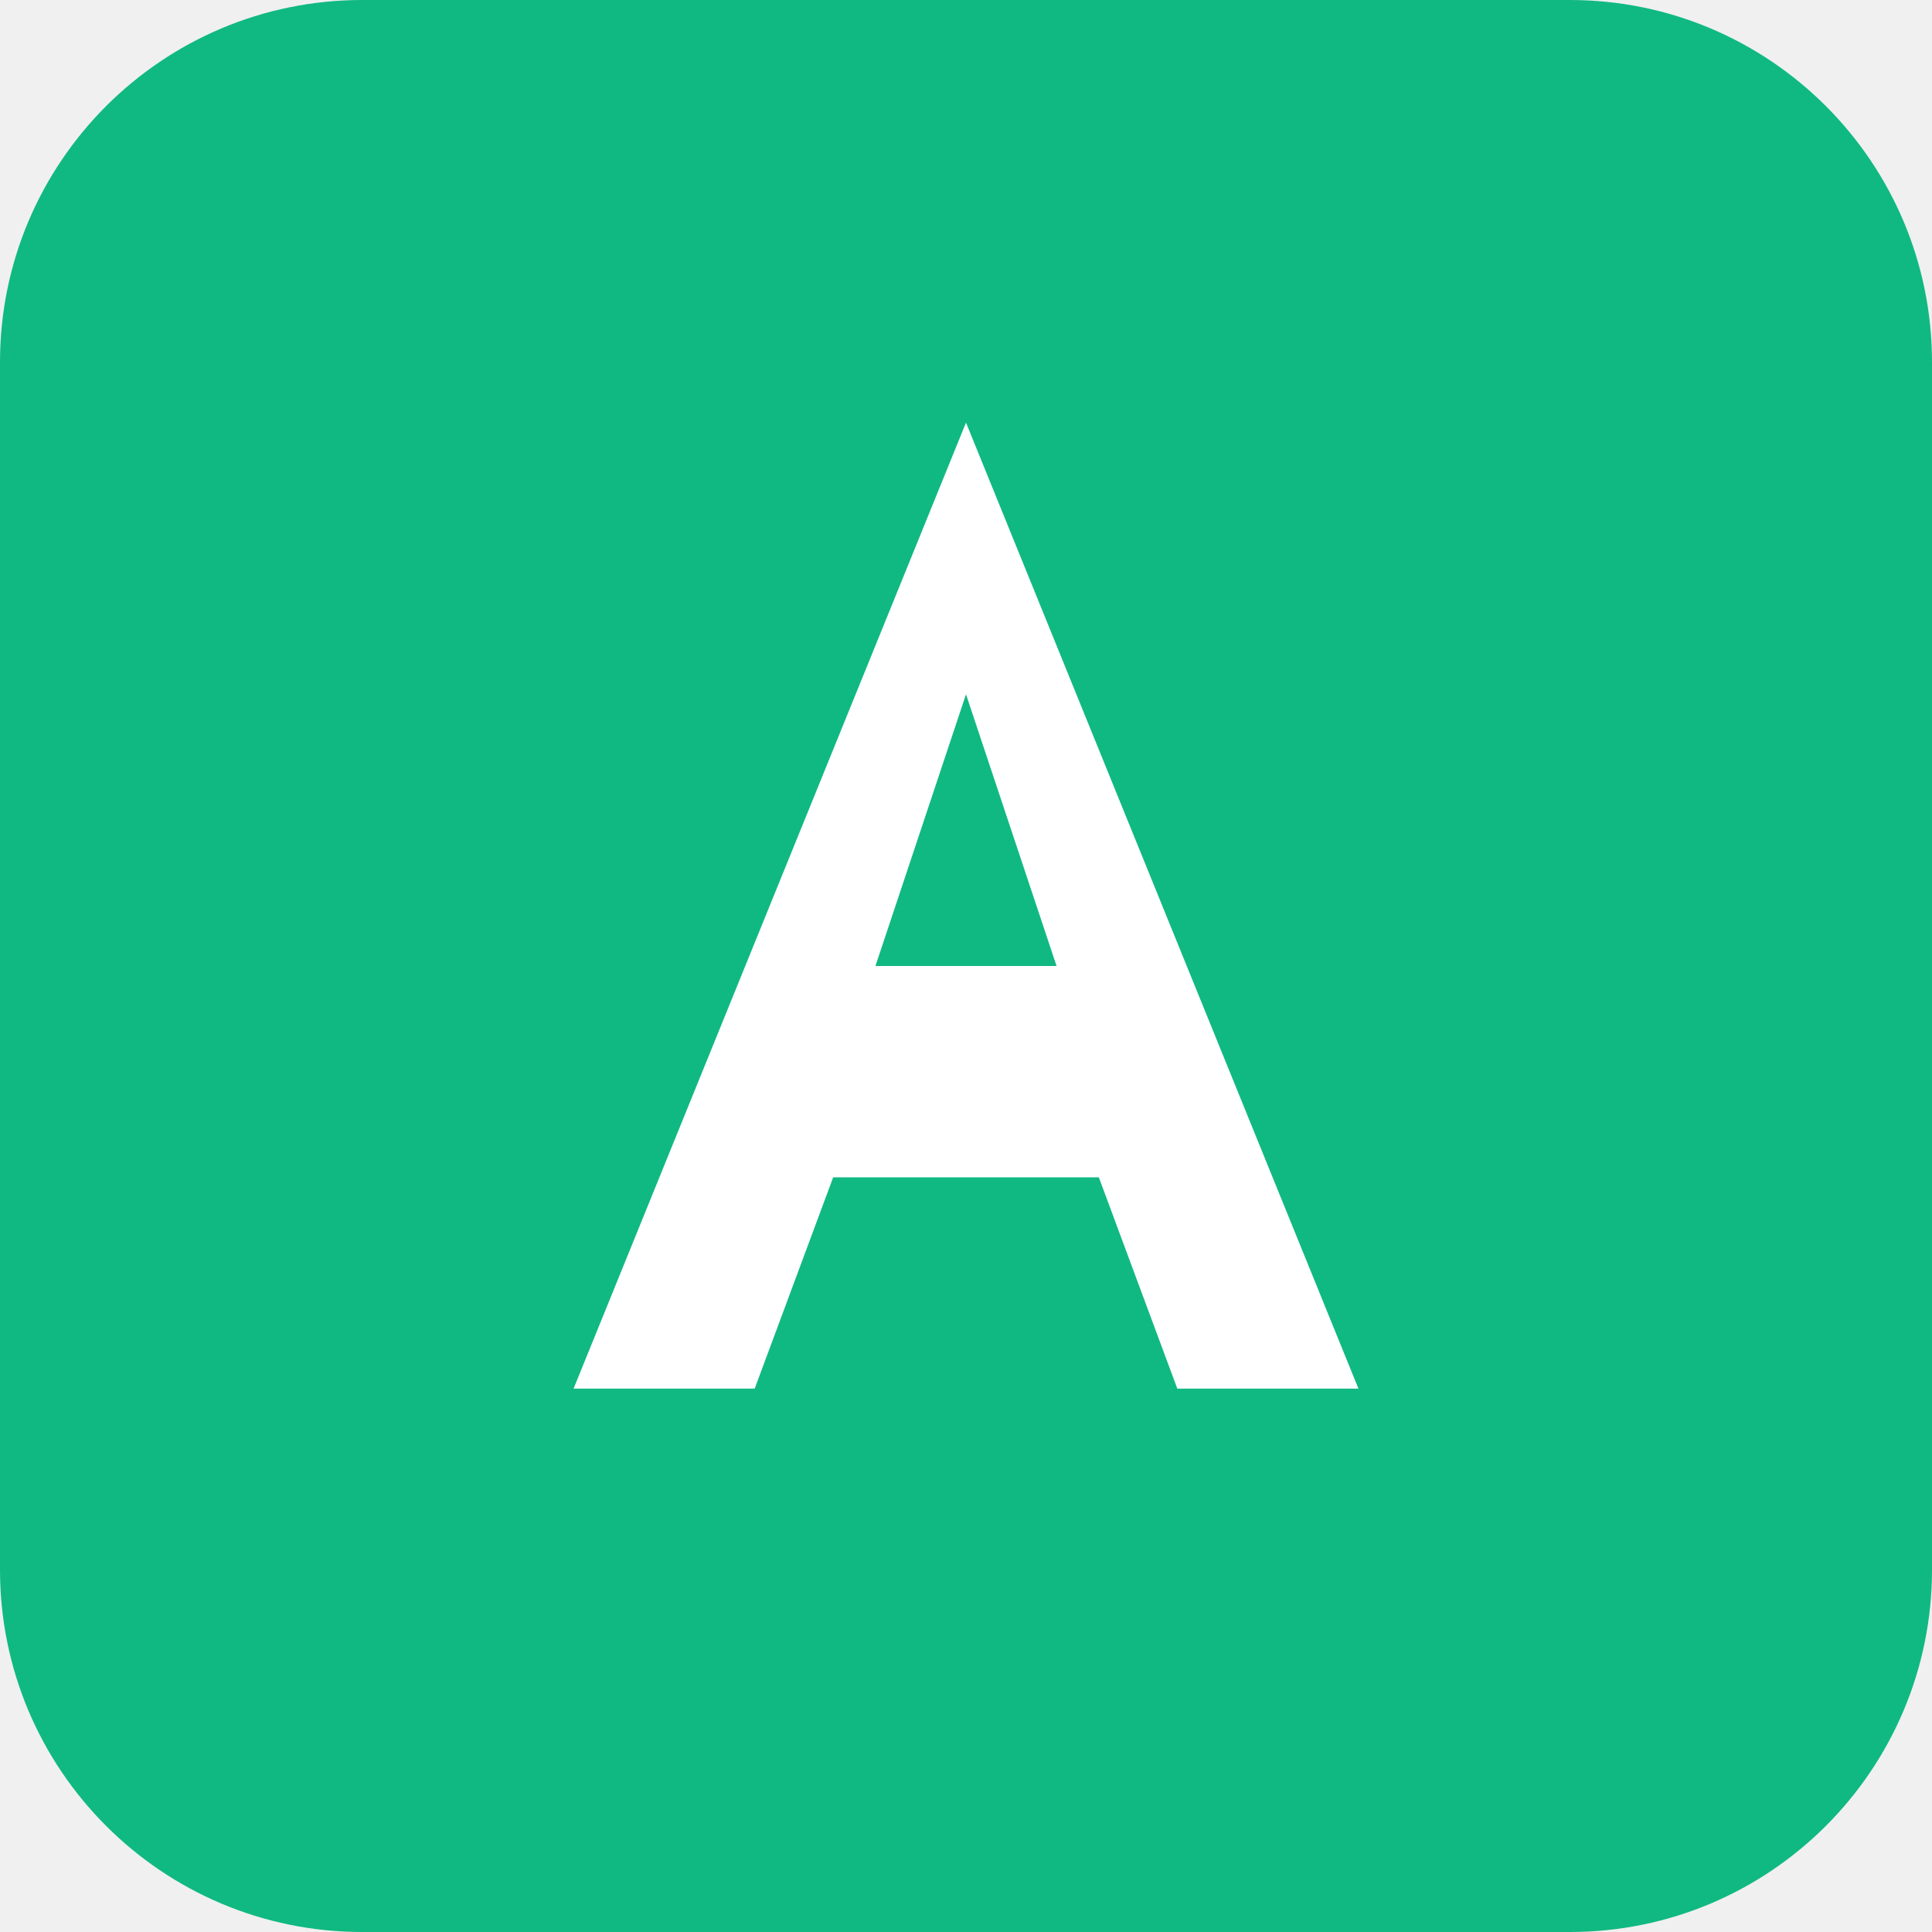
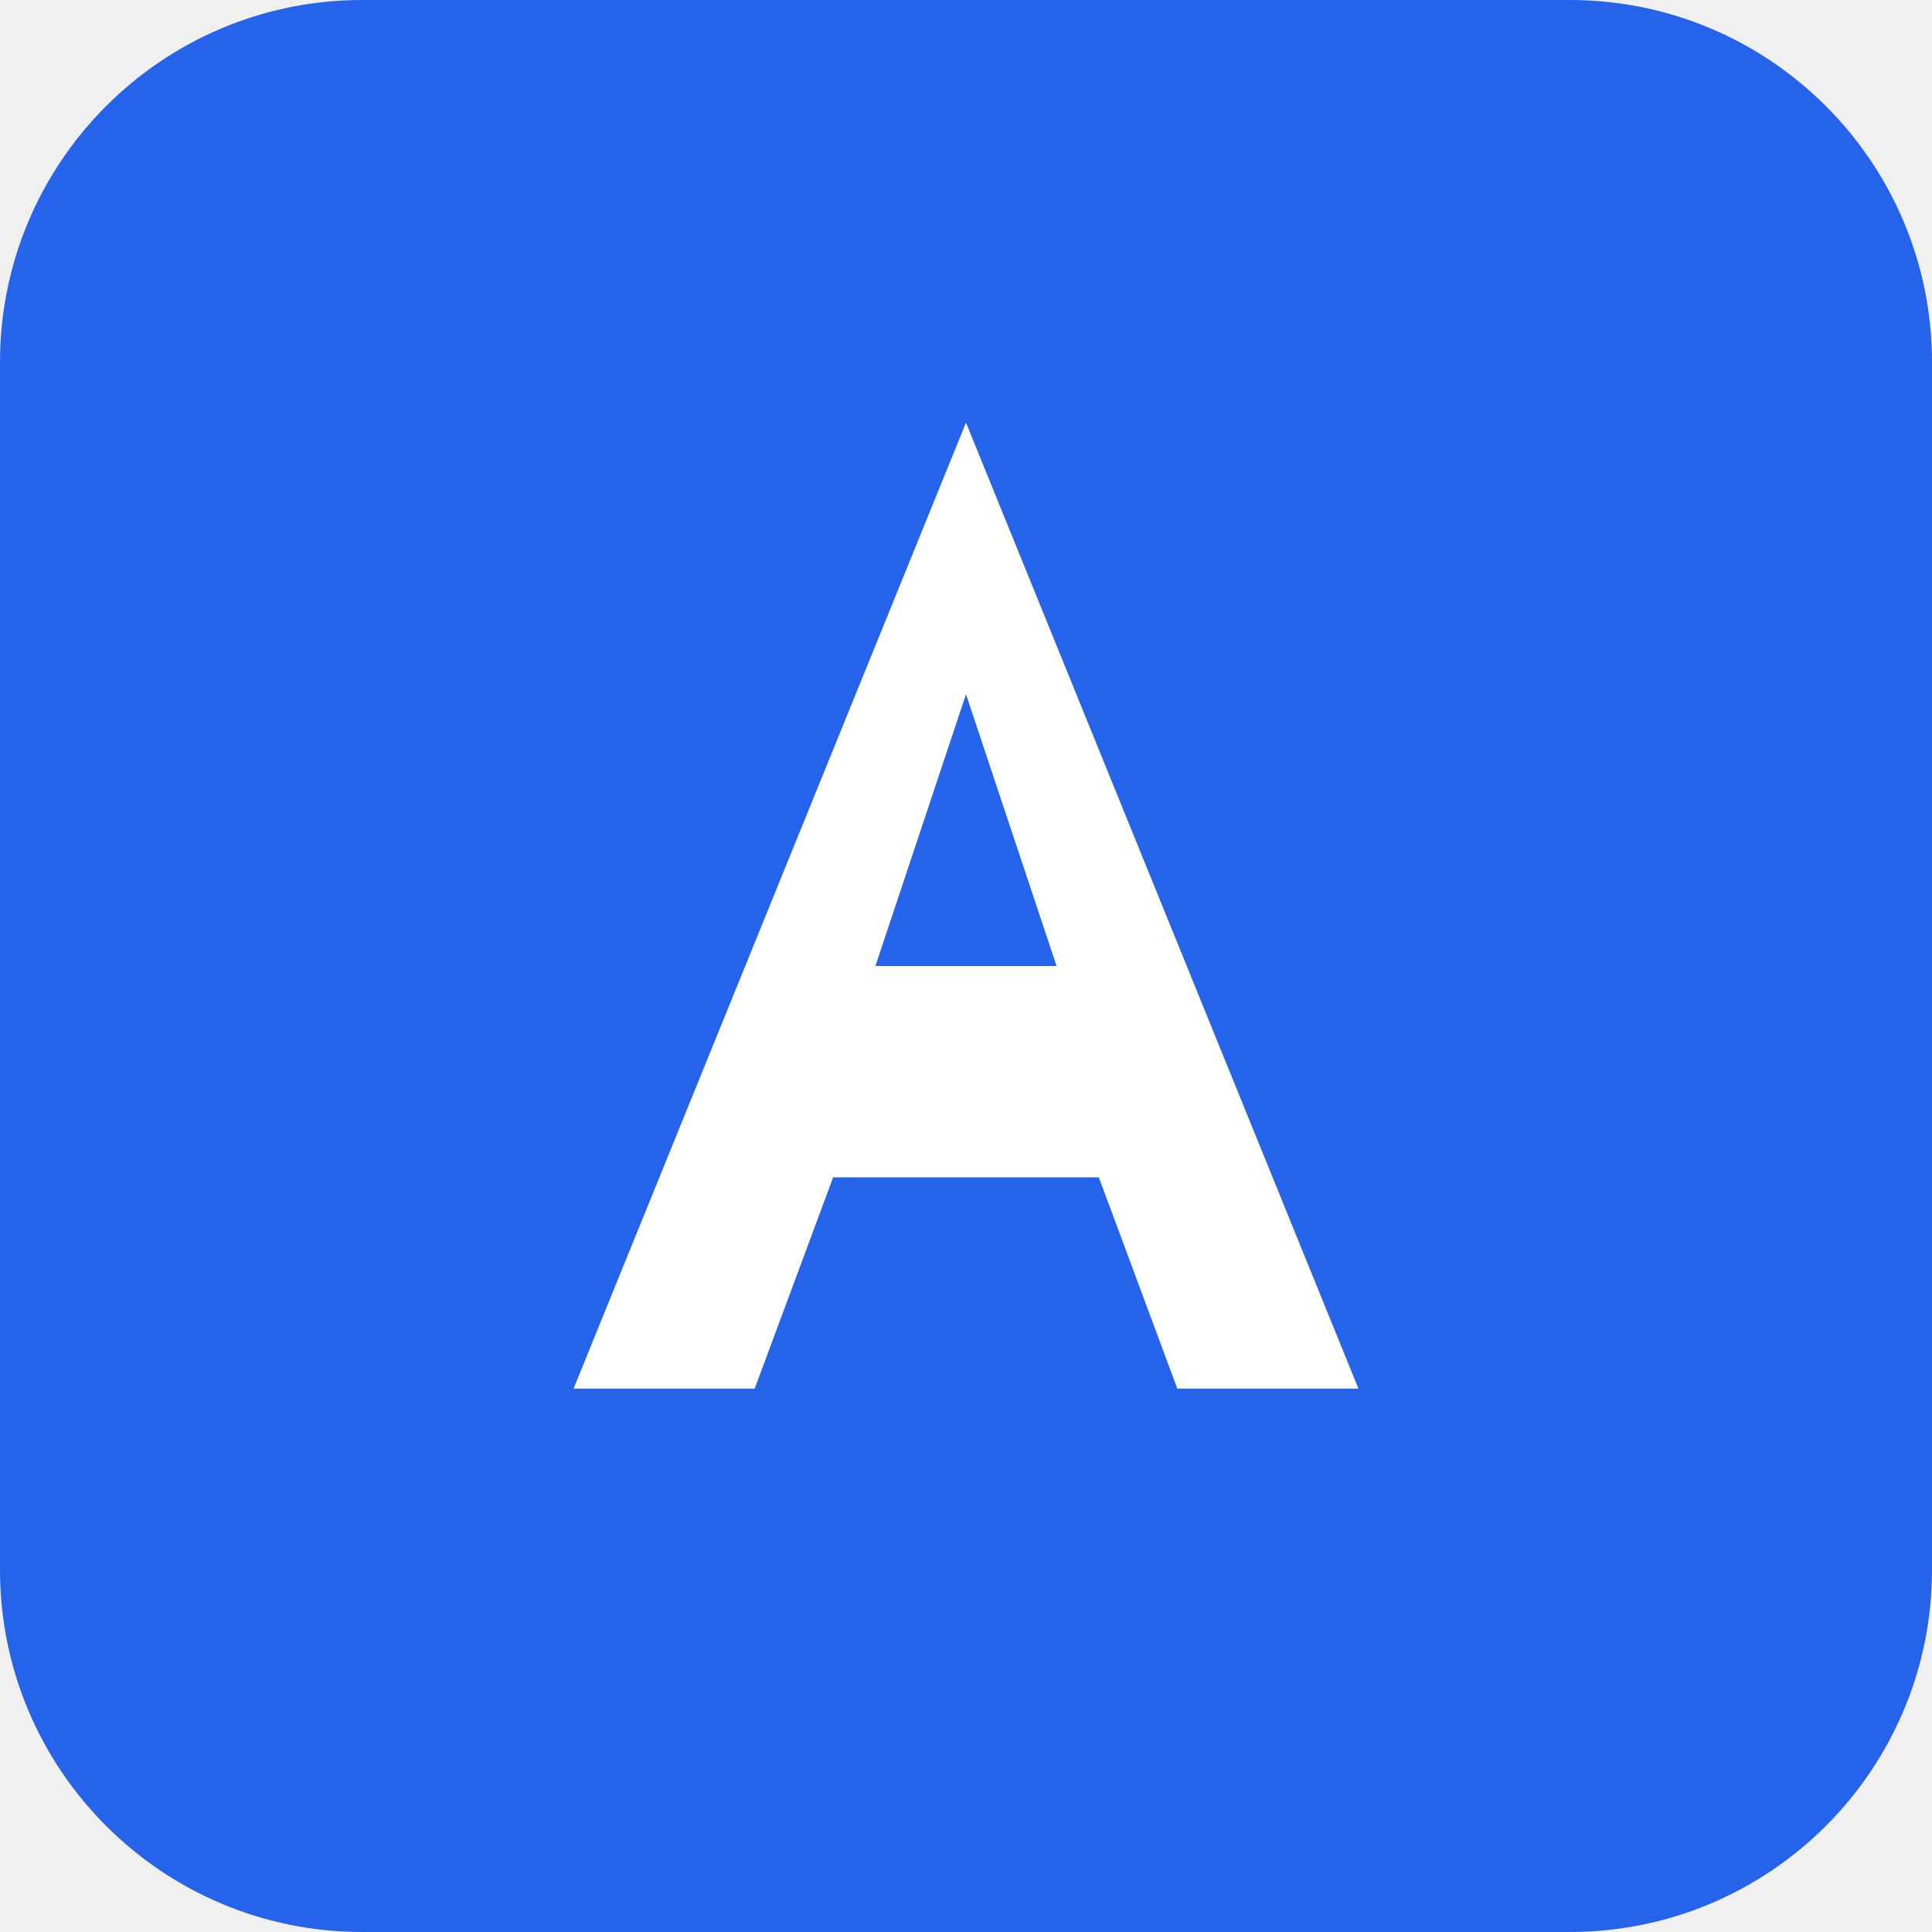
<svg xmlns="http://www.w3.org/2000/svg" width="32" height="32" viewBox="0 0 32 32" fill="none">
-   <rect width="32" height="32" rx="6" fill="#10b981" />
+   <rect width="32" height="32" rx="6" fill="#2563EB" />
  <path d="M16 7L22.5 23H19.5L18.2 19.5H13.8L12.5 23H9.5L16 7ZM16 11.5L14.5 16H17.5L16 11.5Z" fill="white" />
</svg>
